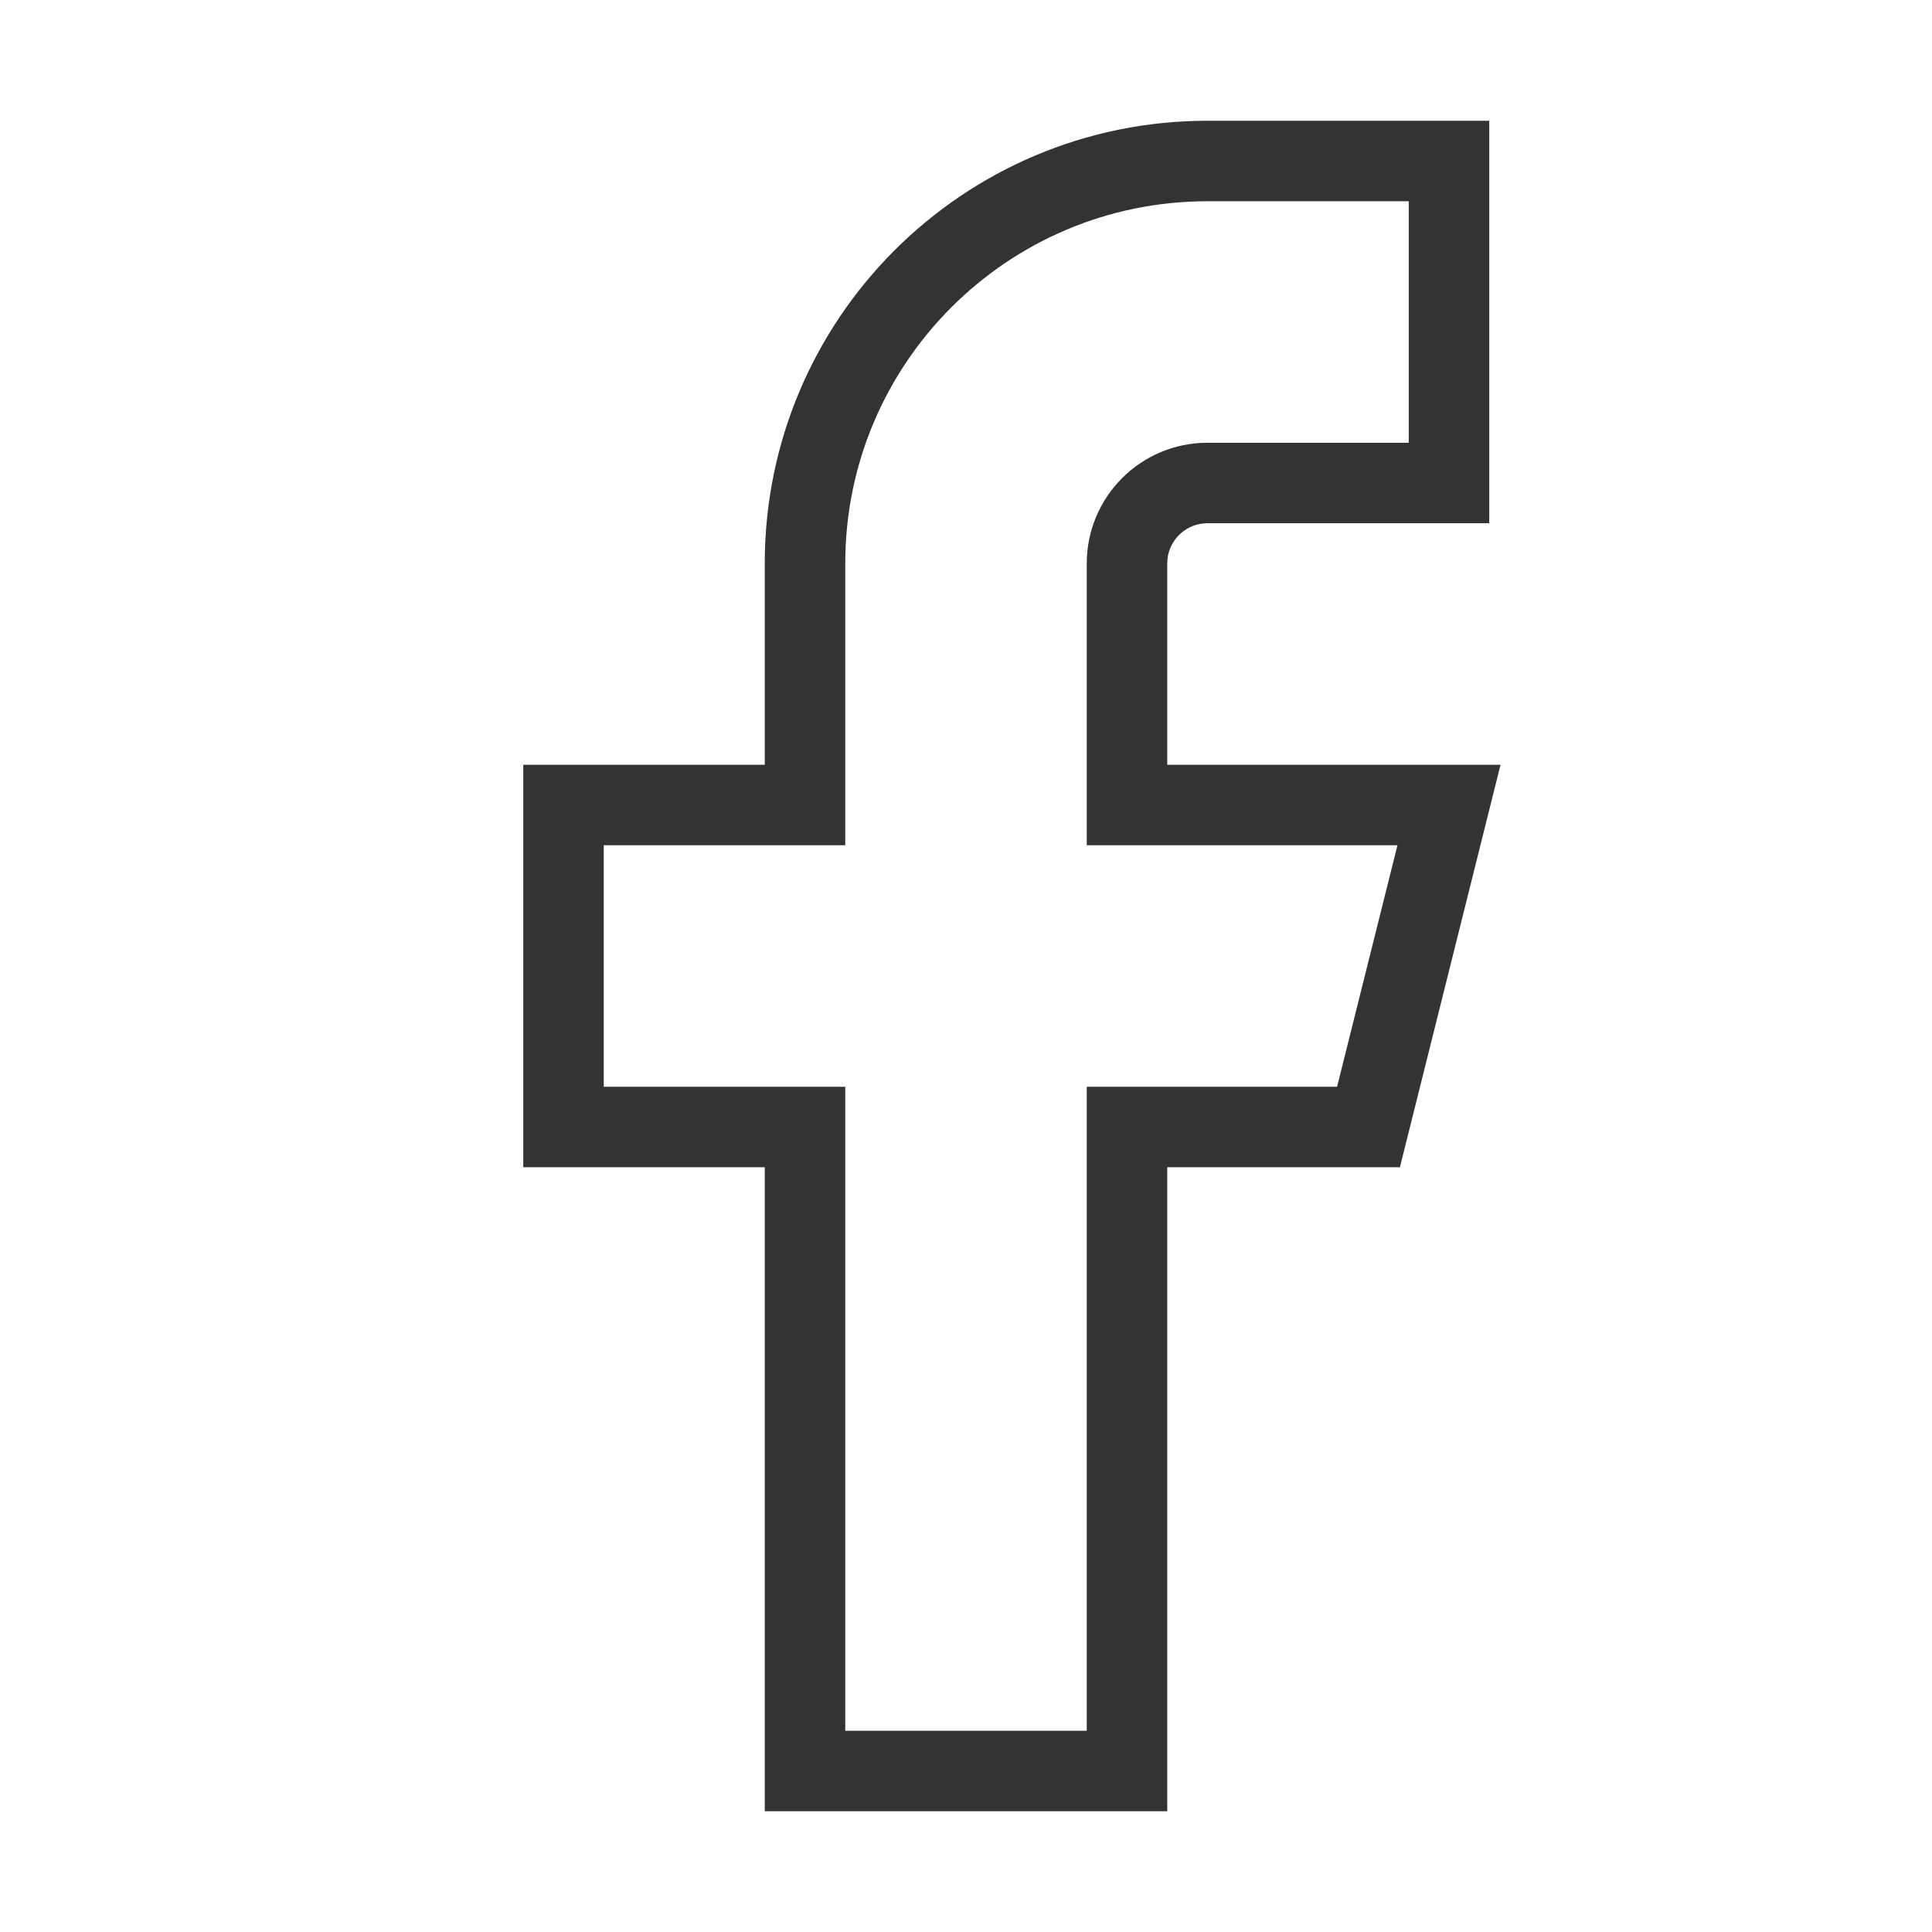
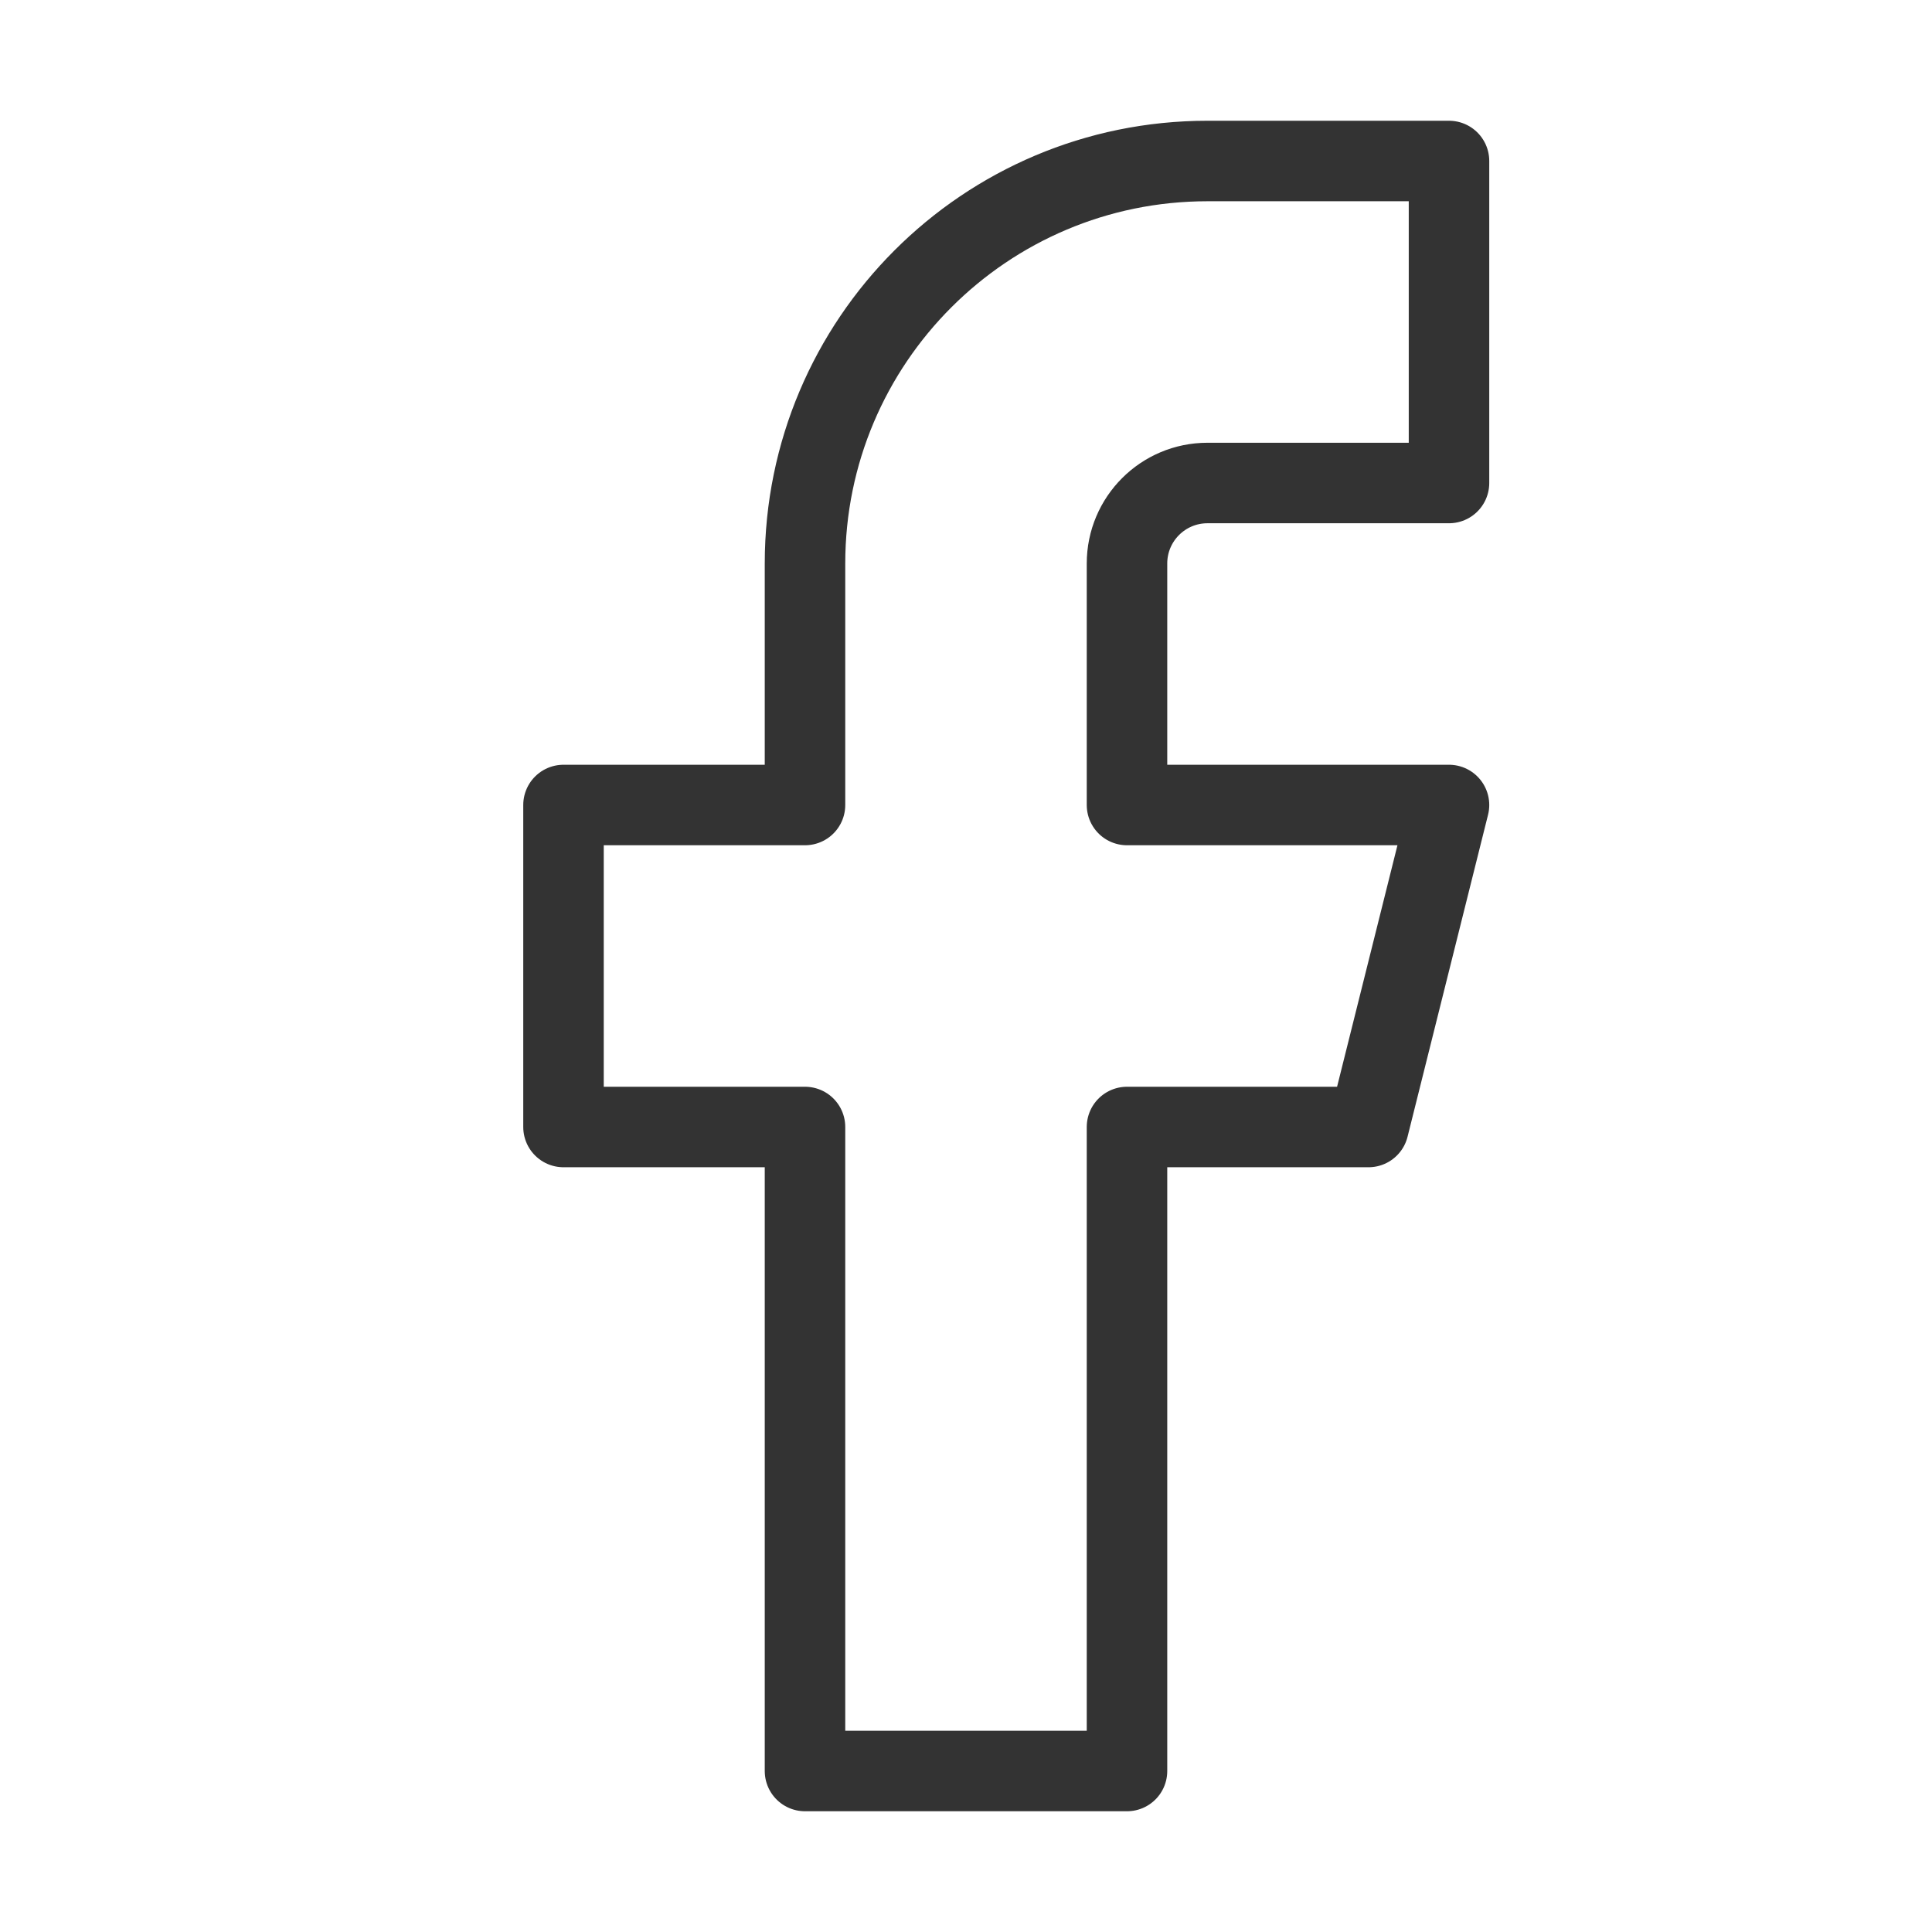
- <svg xmlns="http://www.w3.org/2000/svg" width="24" height="24" viewBox="0 0 24 24" fill="none" stroke="#333" strokeWidth="1" strokeLinecap="round" strokeLinejoin="round" class="feather feather-facebook">
+ <svg xmlns="http://www.w3.org/2000/svg" width="24" height="24" viewBox="0 0 24 24" fill="none" stroke="#333" stroke-width="1" stroke-linecap="round" stroke-linejoin="round" class="feather feather-facebook">
  <path d="M18 2h-3a5 5 0 0 0-5 5v3H7v4h3v8h4v-8h3l1-4h-4V7a1 1 0 0 1 1-1h3z" />
</svg>
